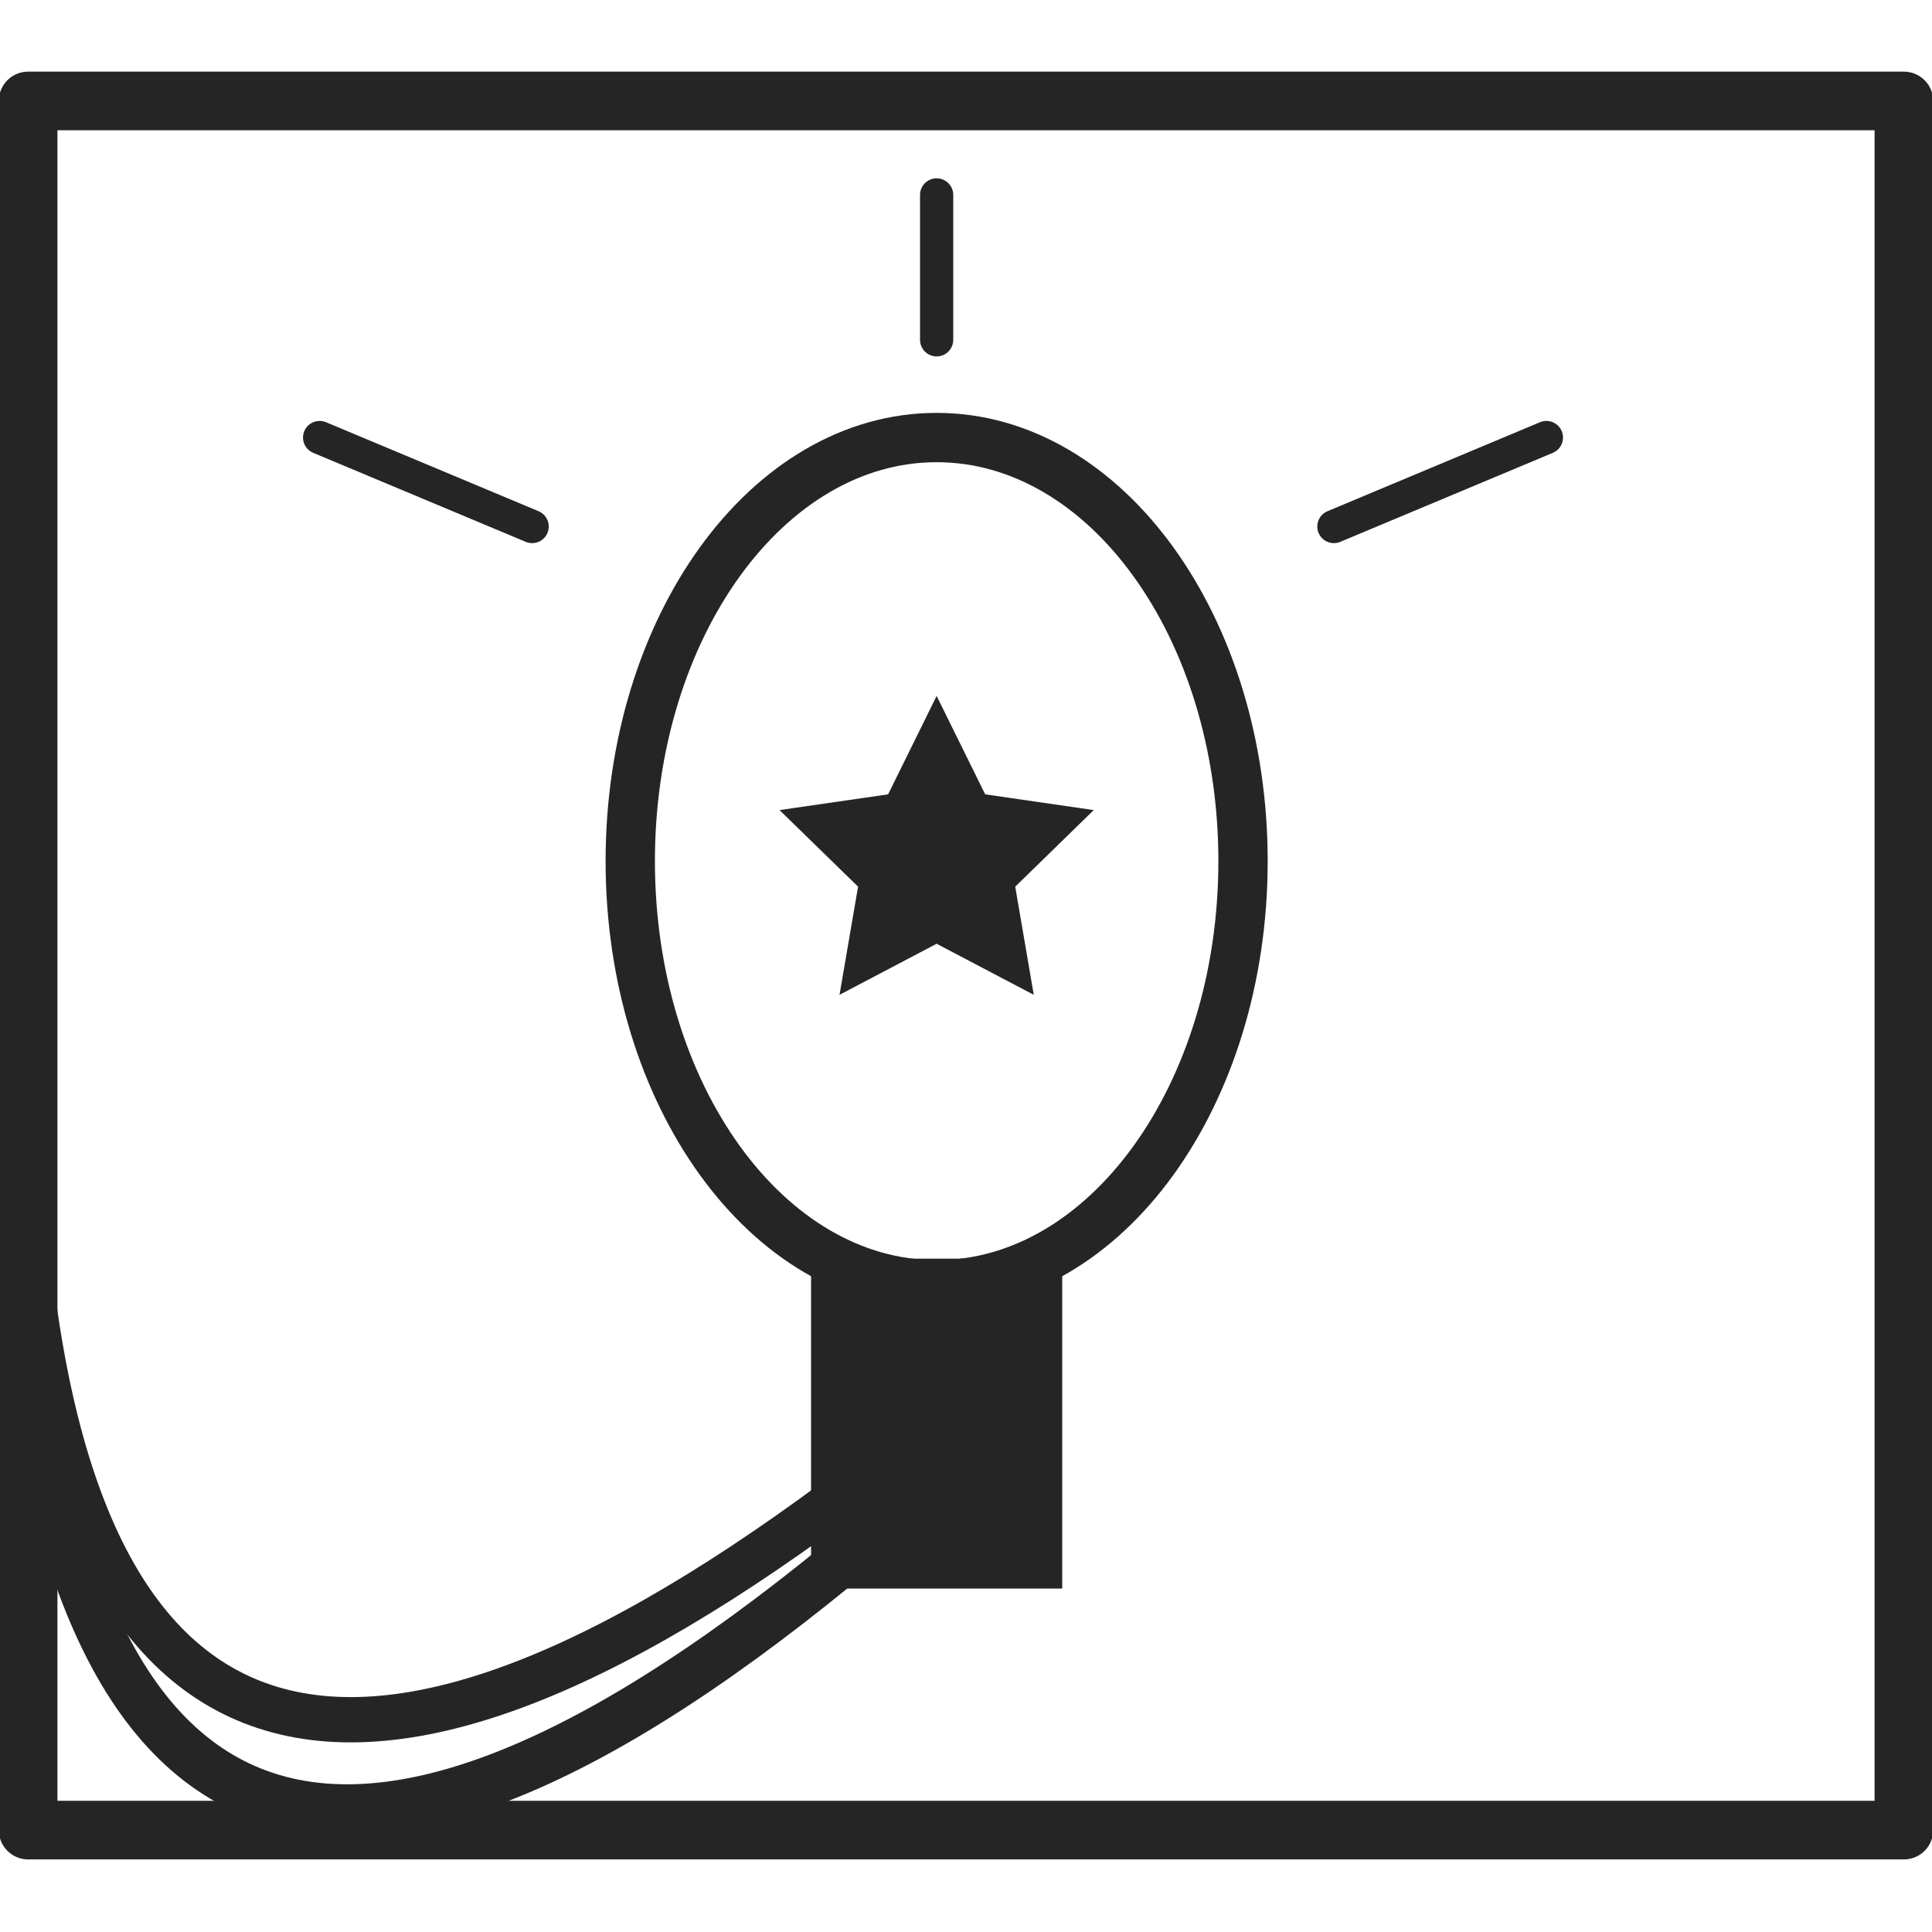
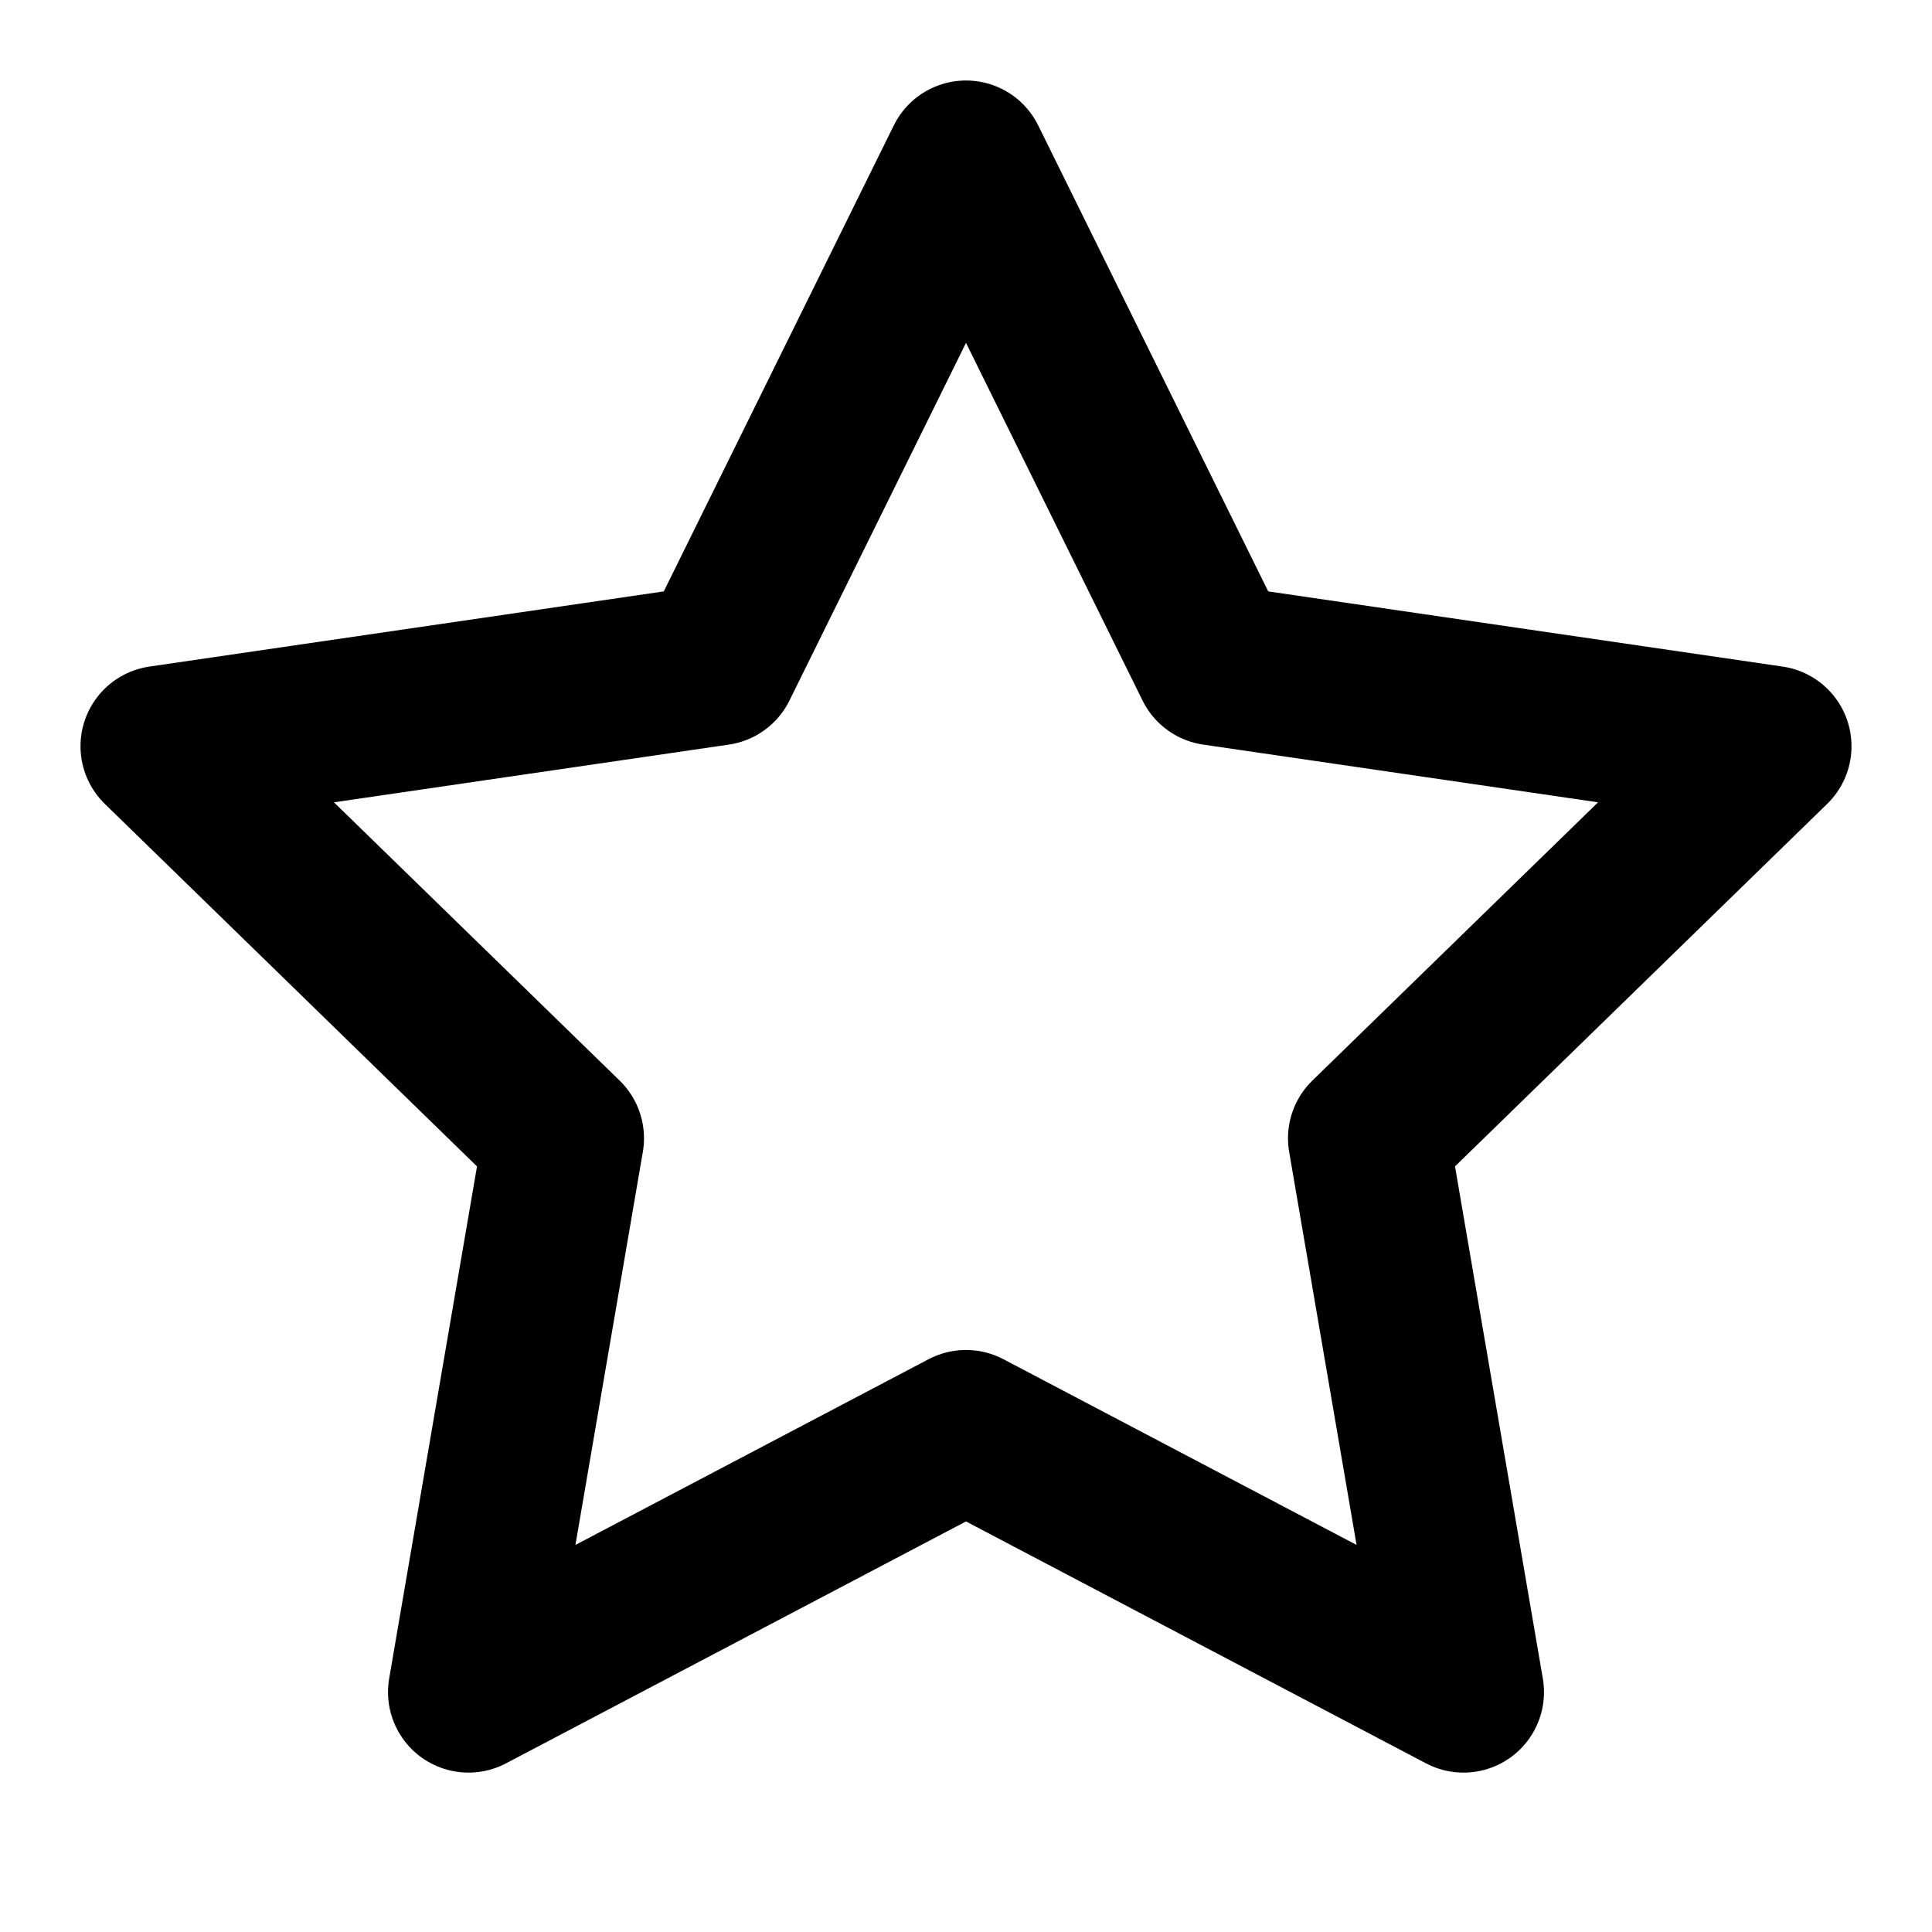
- <svg xmlns="http://www.w3.org/2000/svg" id="eq0RB8yc1xZ1" viewBox="0 0 32 32" shape-rendering="geometricPrecision" text-rendering="geometricPrecision">
-   <path d="" fill="none" stroke="#3f5787" stroke-width="0.5" />
-   <path d="" fill="none" stroke="#3f5787" stroke-width="0.5" />
-   <rect width="32" height="29.499" rx="0" ry="0" transform="matrix(.970887 0 0 0.970887 0.465808 1.67201)" fill="none" stroke="#252525" stroke-linejoin="round" />
-   <ellipse rx="6.213" ry="8.59" transform="matrix(.816786 0 0 0.816786 15.51376 14.26328)" fill="none" stroke="#252525" />
-   <polygon points="0,-3.2 0.94,-1.294 3.043,-0.989 1.522,0.494 1.881,2.589 0,1.6 -1.881,2.589 -1.522,0.494 -3.043,-0.989 -0.94,-1.294 0,-3.2" transform="matrix(.855141 0 0 0.855141 15.51376 14.26328)" fill="#252525" stroke-width="0" />
-   <rect width="5.205" height="5.464" rx="0" ry="0" transform="matrix(.799232 0 0 1 13.43374 20.84746)" fill="#252525" stroke-width="0" />
-   <path d="M15.514,24.15Q1.923,35.225,0.466,21.449" transform="translate(0-.601131)" fill="none" stroke="#252525" stroke-width="0.75" />
-   <path d="M15.514,24.15Q1.923,35.225,0.466,21.449" transform="matrix(1.012066 0 0 1.116094-.130762-2.490052)" fill="none" stroke="#252525" stroke-width="0.75" />
-   <line x1="-1.76" y1="-0.737" x2="1.76" y2="0.737" transform="translate(7.054021 7.983912)" fill="none" stroke="#252525" stroke-width="0.55" stroke-linecap="round" stroke-linejoin="round" />
-   <line x1="-1.76" y1="-0.737" x2="1.76" y2="0.737" transform="matrix(-1 0 0 1 23.85341 7.983912)" fill="none" stroke="#252525" stroke-width="0.55" stroke-linecap="round" stroke-linejoin="round" />
-   <line x1="0" y1="-1.2" x2="0" y2="1.2" transform="translate(15.51376 4.428542)" fill="none" stroke="#252525" stroke-width="0.55" stroke-linecap="round" stroke-linejoin="round" />
+ <svg xmlns="http://www.w3.org/2000/svg" width="24" height="24" viewBox="0 0 24 24" fill="none" stroke="currentColor" stroke-width="2" stroke-linecap="round" stroke-linejoin="round" class="feather feather-star">
+   <polygon points="12 2 15.09 8.26 22 9.27 17 14.14 18.18 21.02 12 17.77 5.82 21.02 7 14.14 2 9.27 8.91 8.26 12 2" />
</svg>
